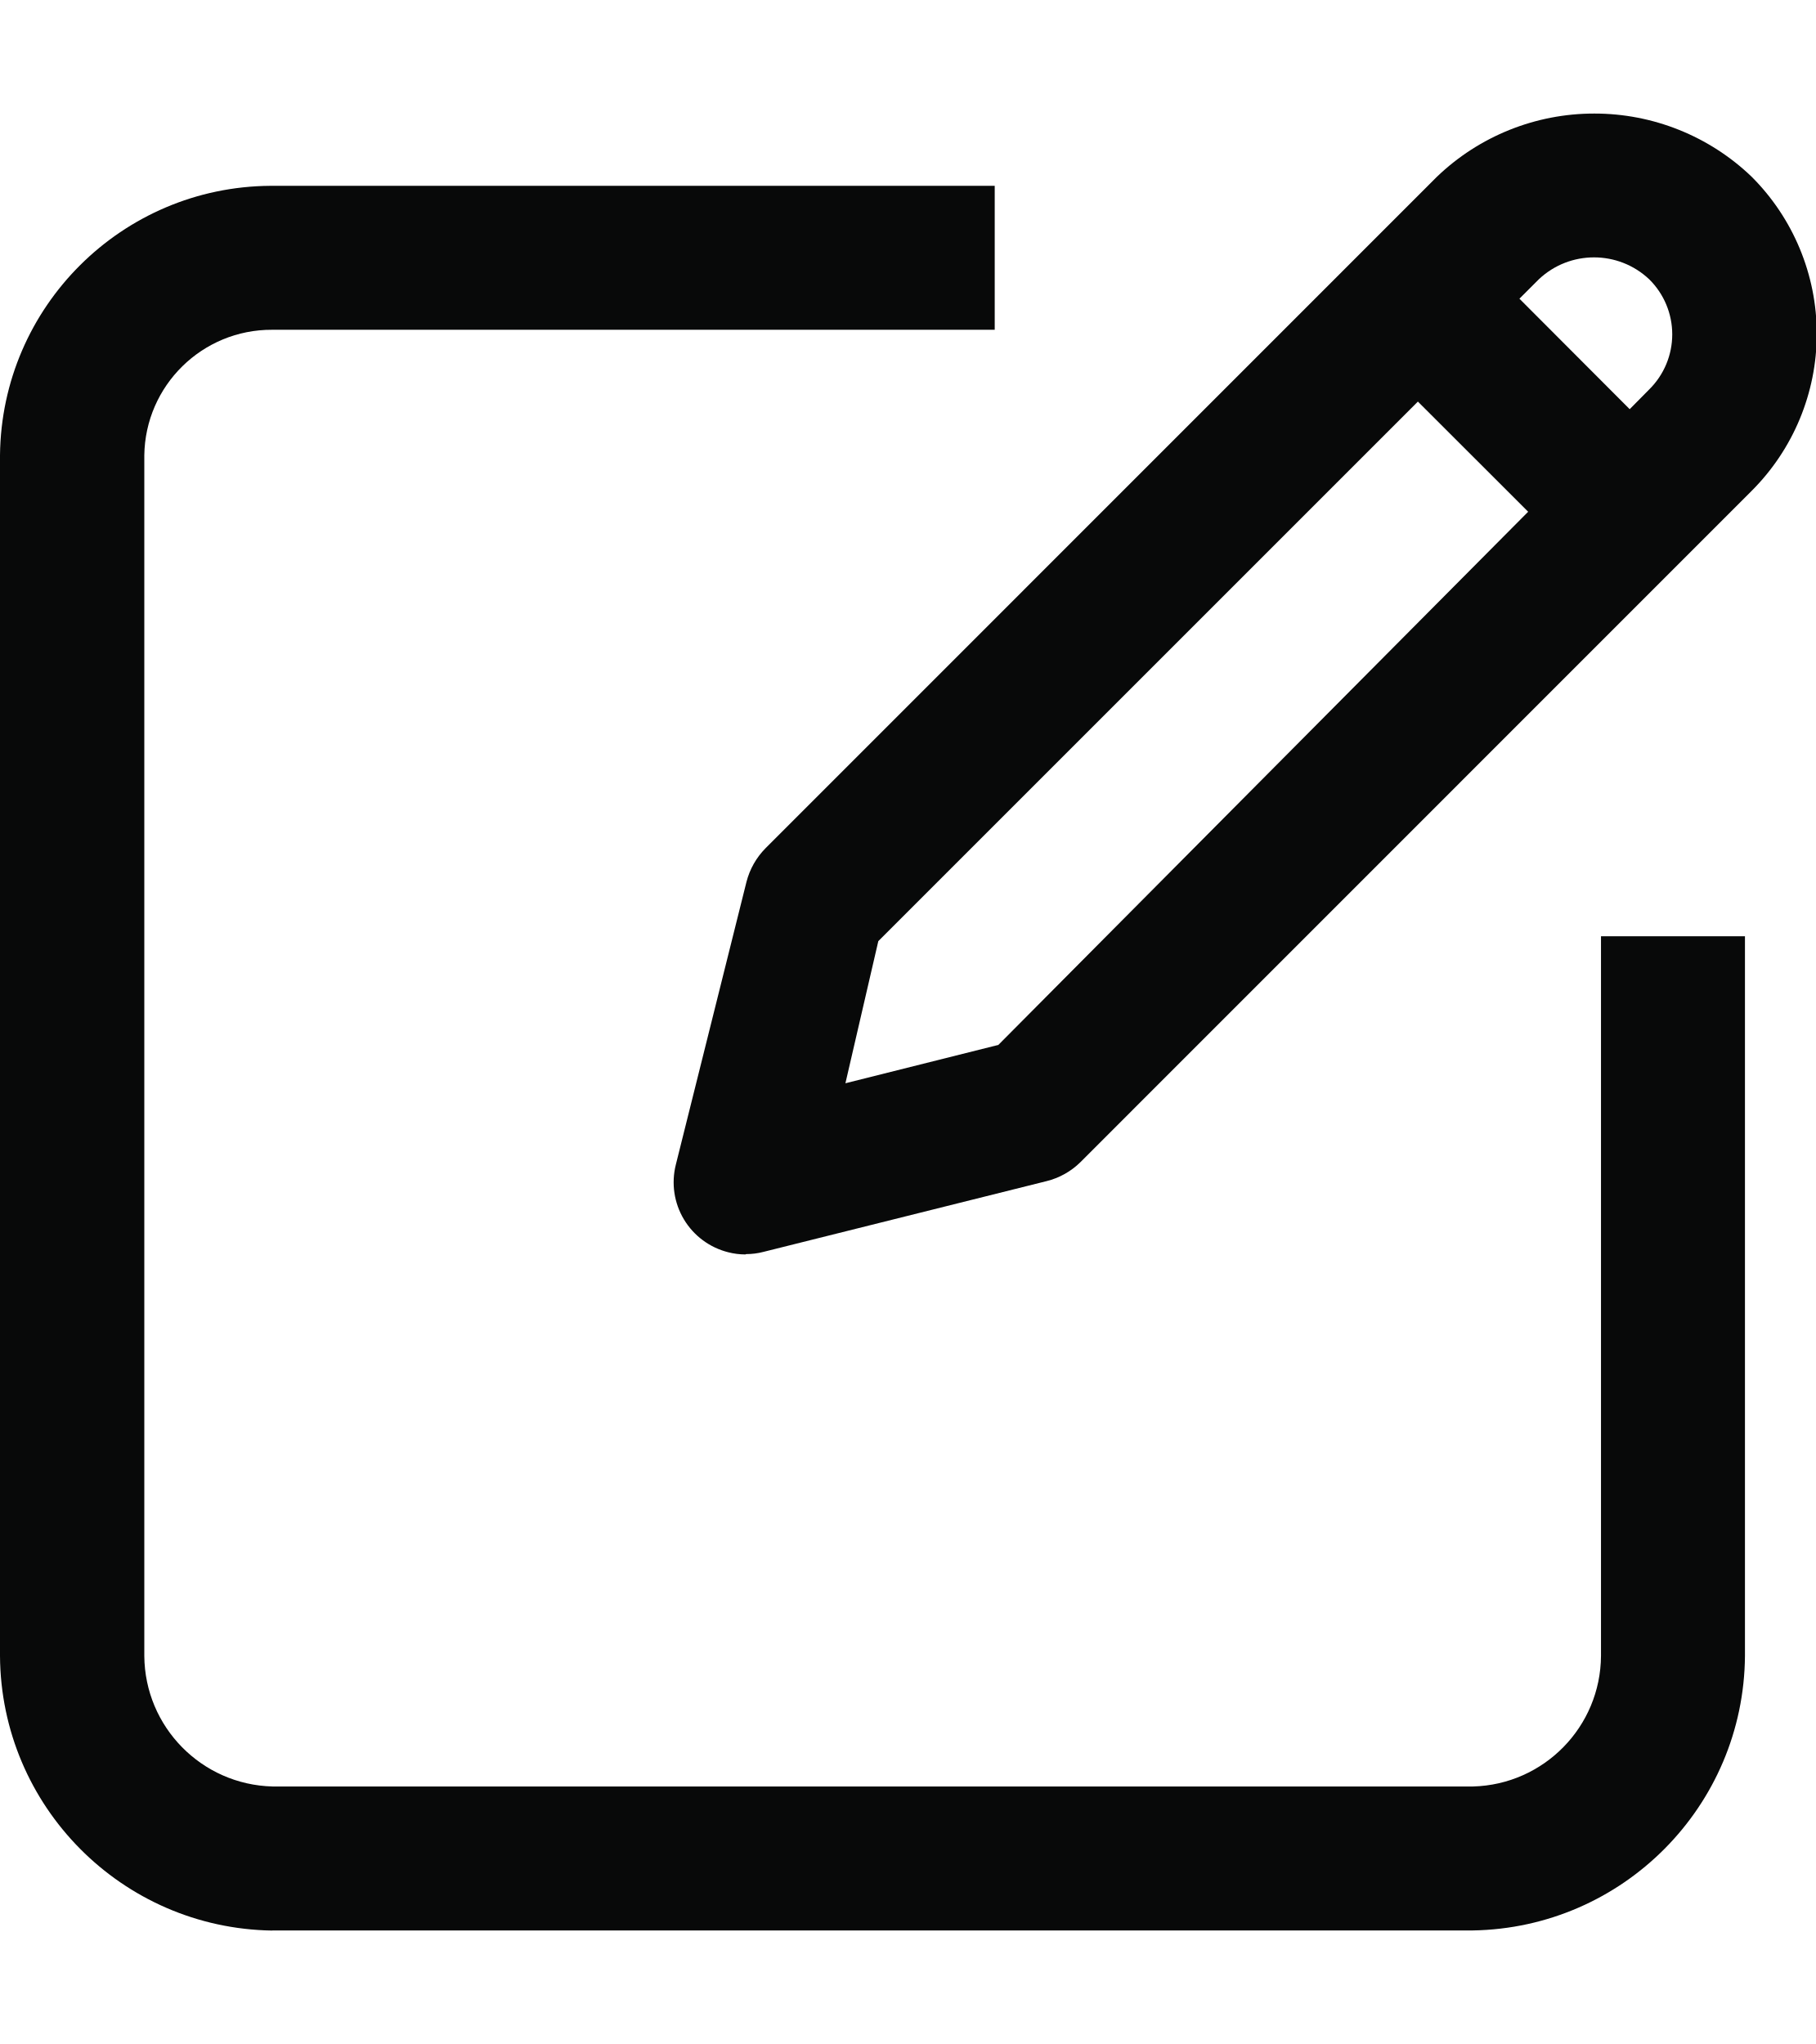
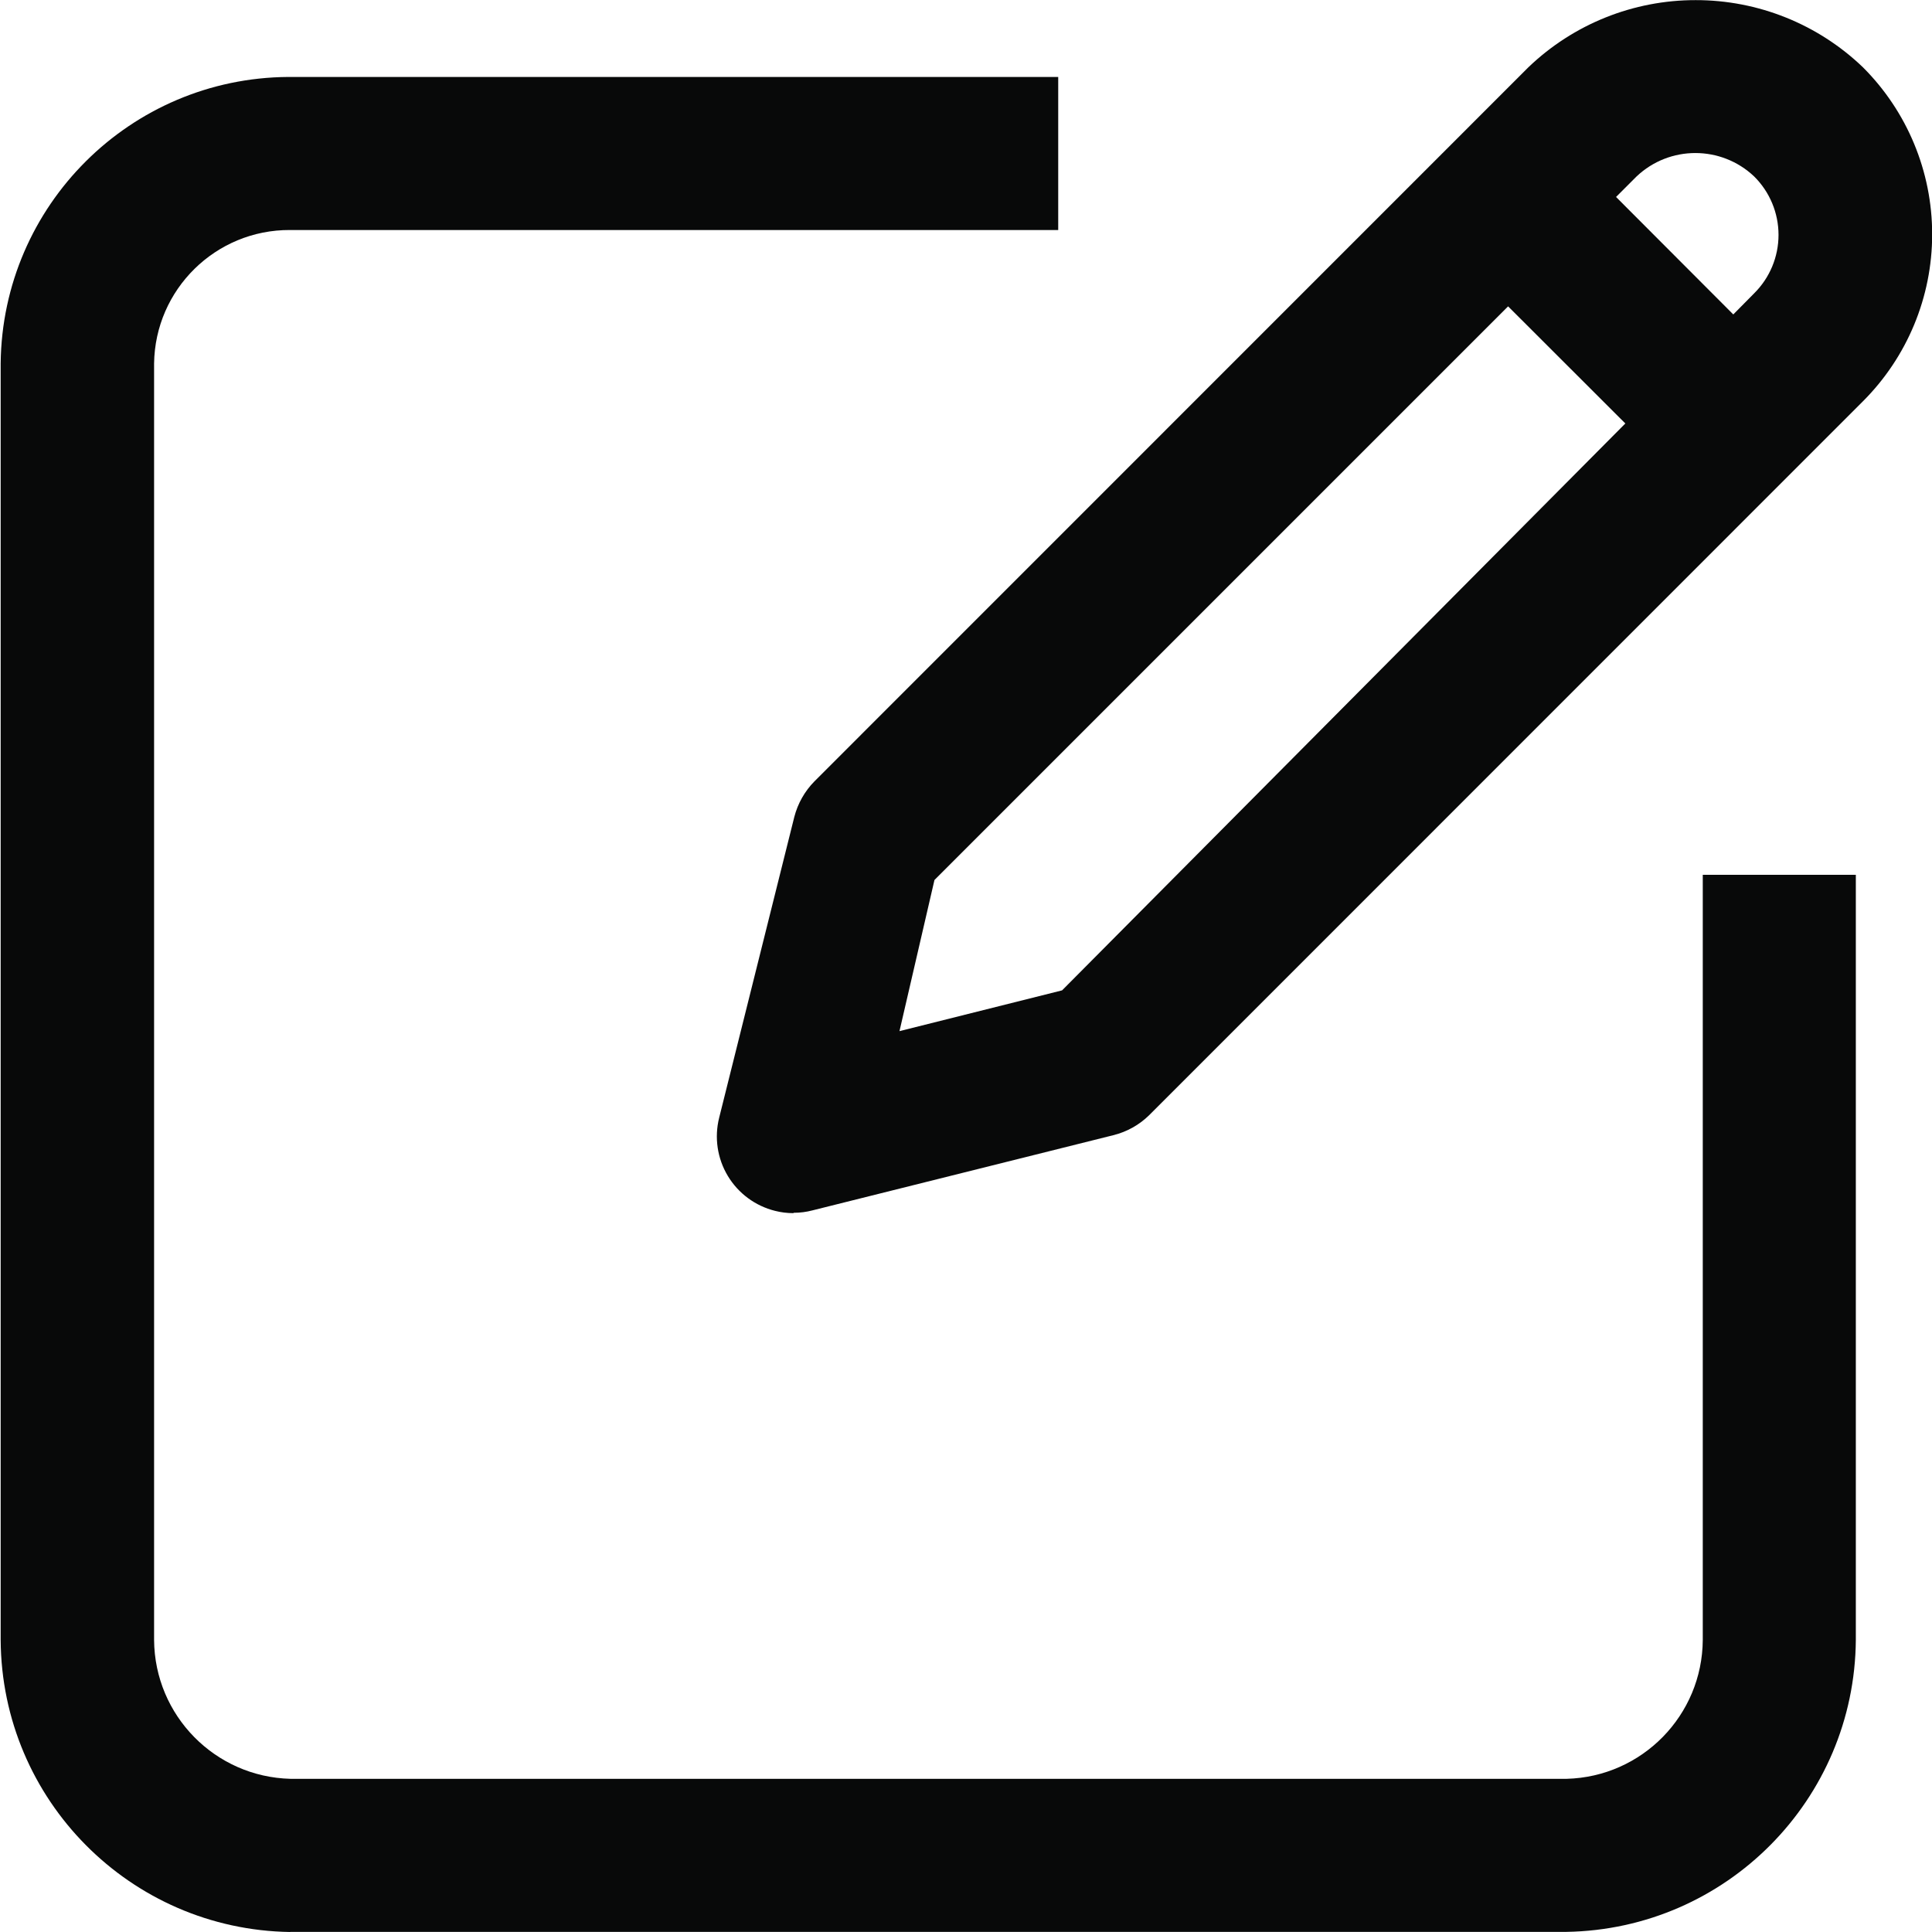
- <svg xmlns="http://www.w3.org/2000/svg" id="Component_49_22" data-name="Component 49 – 22" width="16.007" height="18.018" viewBox="0 0 16.007 16.018">
+ <svg xmlns="http://www.w3.org/2000/svg" id="Component_49_22" data-name="Component 49 – 22" width="20" height="20" viewBox="0 0 16.007 16.018">
  <path id="Path_119" data-name="Path 119" d="M171.288,305.176a2.436,2.436,0,0,1-2.4-2.421V292.171a2.4,2.4,0,0,1,2.384-2.375h6.384v1.269h-6.369a1.122,1.122,0,0,0-1.127,1.107v10.583a1.16,1.16,0,0,0,1.131,1.151h10.58A1.159,1.159,0,0,0,183,302.754v-6.343h1.269v6.343a2.439,2.439,0,0,1-2.4,2.421H171.288Z" transform="translate(-168.888 -289.158)" fill="#080909" />
  <path id="Path_120" data-name="Path 120" d="M175.605,299.2a.611.611,0,0,1-.151-.019.636.636,0,0,1-.463-.772l.623-2.494a.653.653,0,0,1,.167-.295L181.7,289.7a2,2,0,0,1,1.387-.557h0a2,2,0,0,1,1.386.556h0a1.957,1.957,0,0,1,0,2.771l-5.915,5.916a.645.645,0,0,1-.3.168l-2.493.623a.6.6,0,0,1-.155.02Zm1.171-2.762-.29,1.253,1.348-.338,4.67-4.7-.972-.971Zm6.623-4.689.173-.175a.682.682,0,0,0,0-.969.709.709,0,0,0-.975,0l-.17.17Z" transform="translate(-169.034 -289.142)" fill="#080909" />
</svg>
